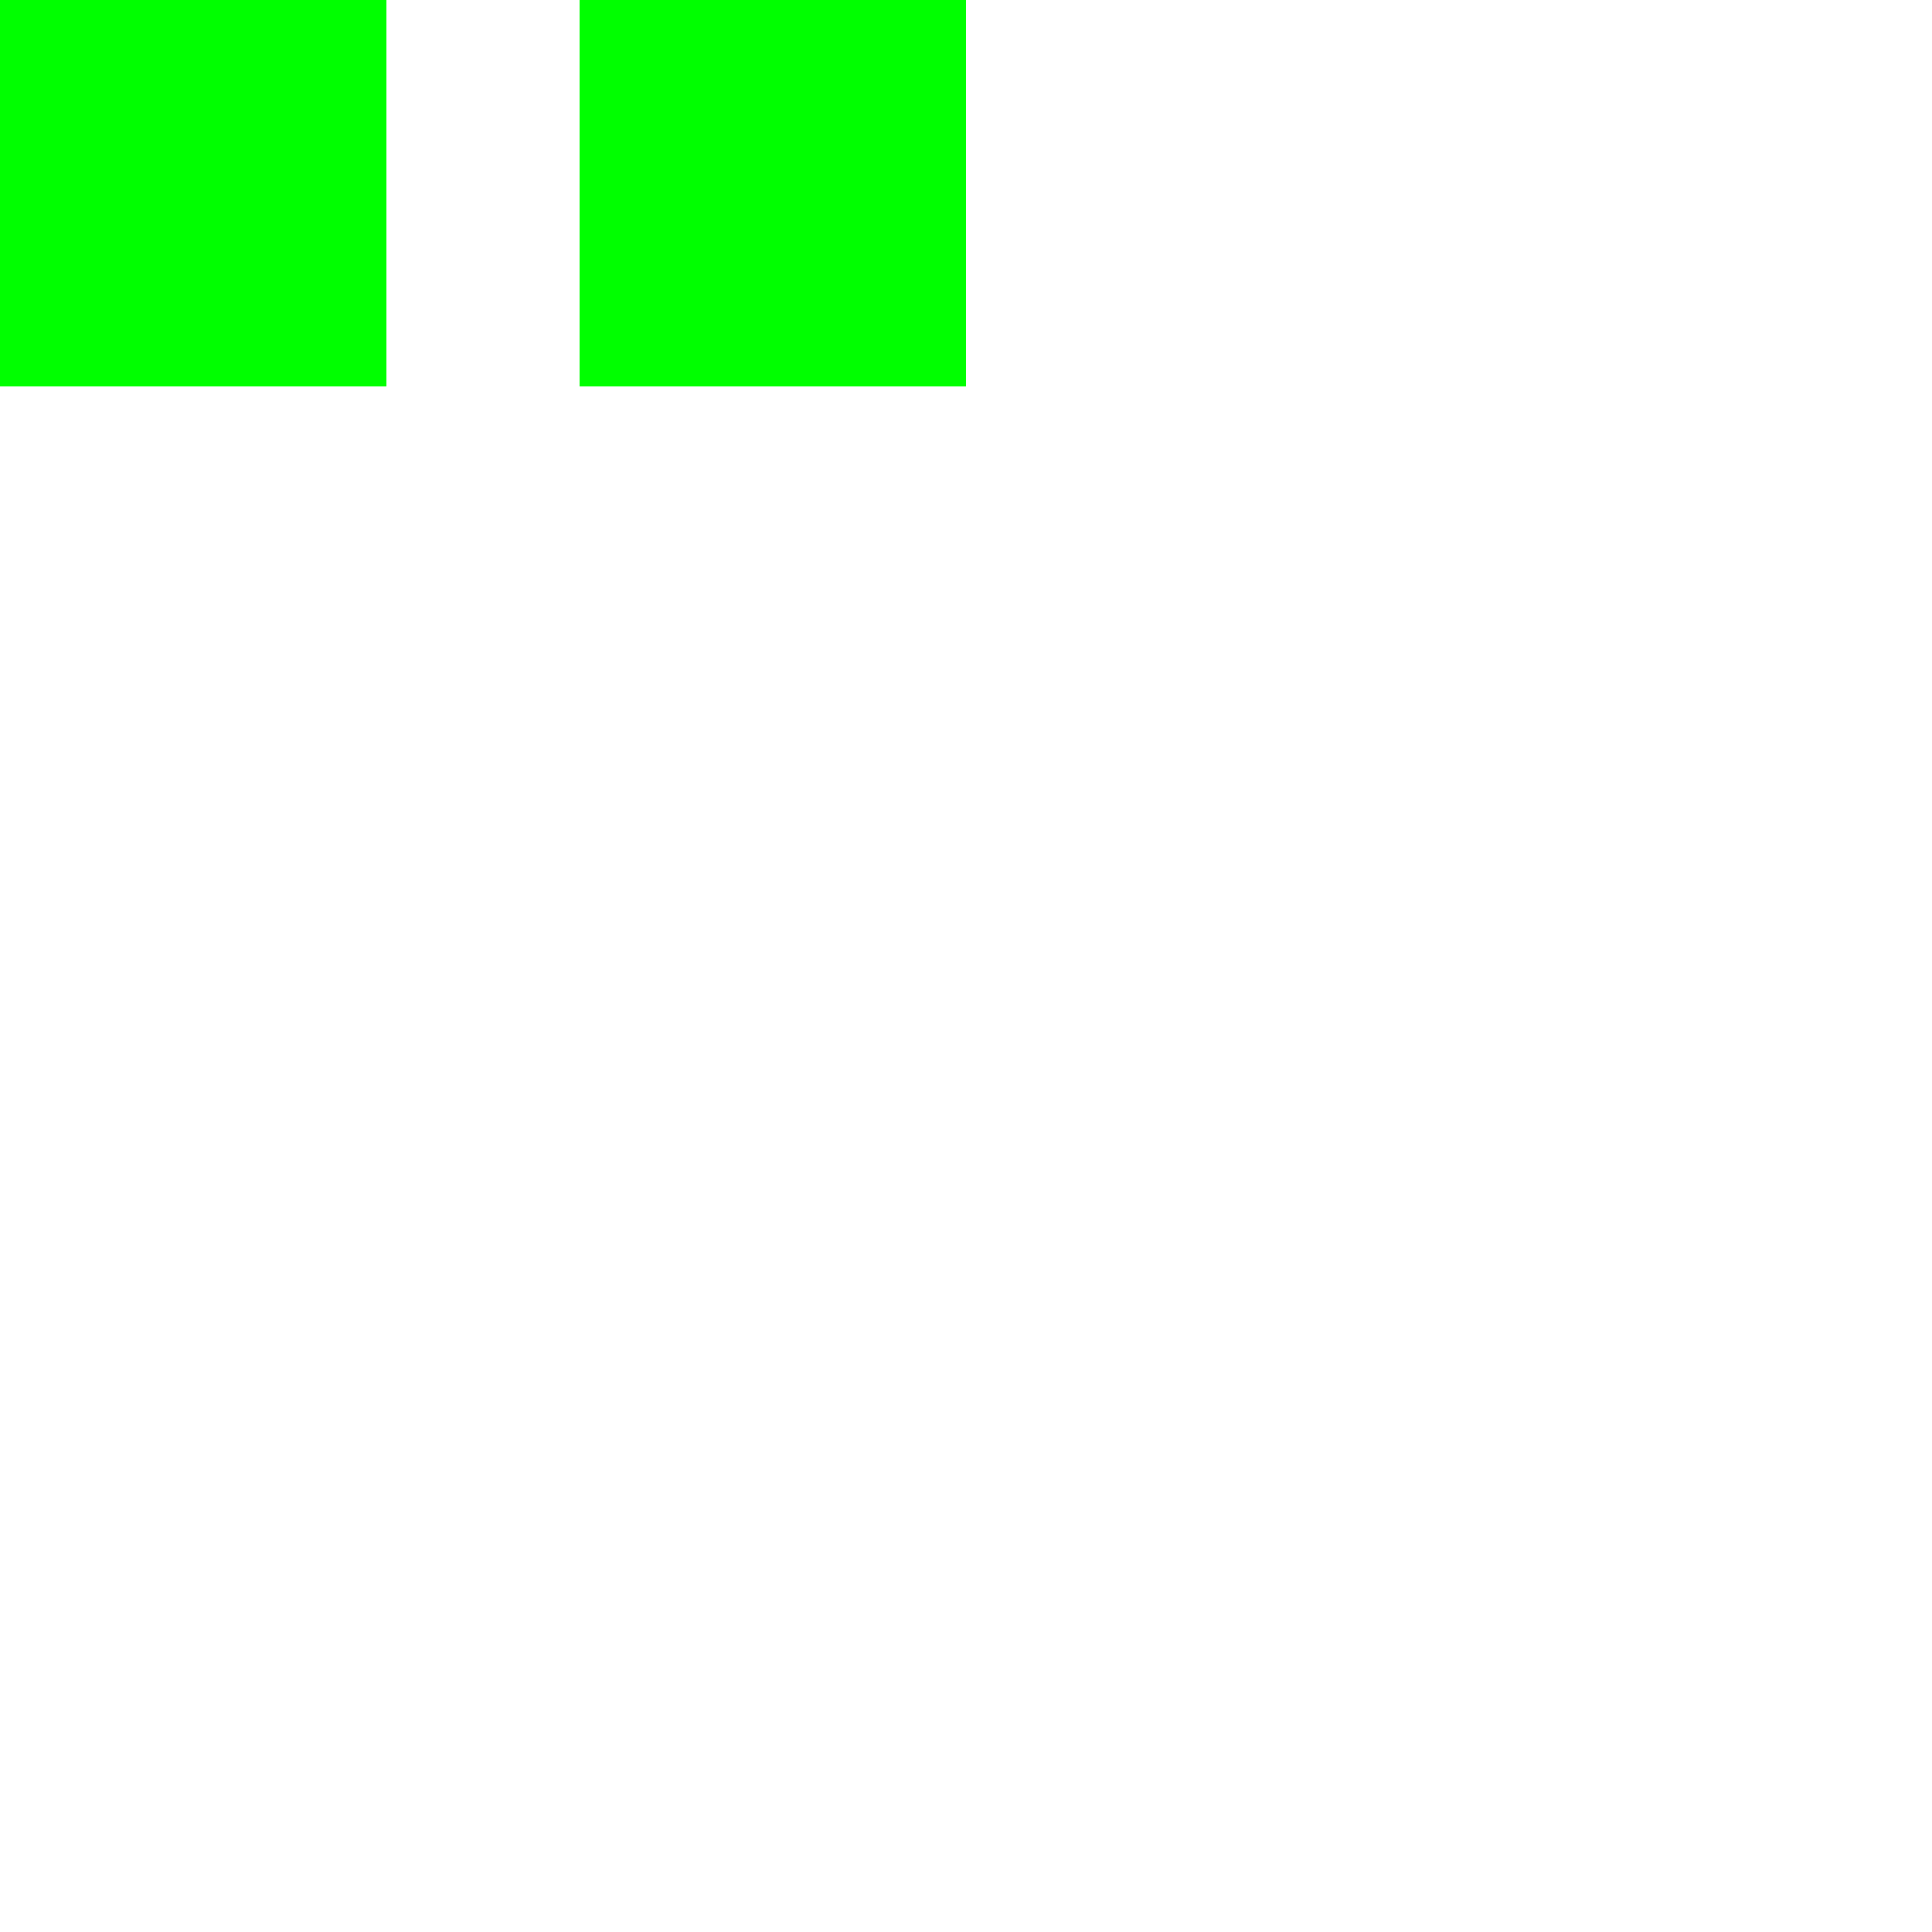
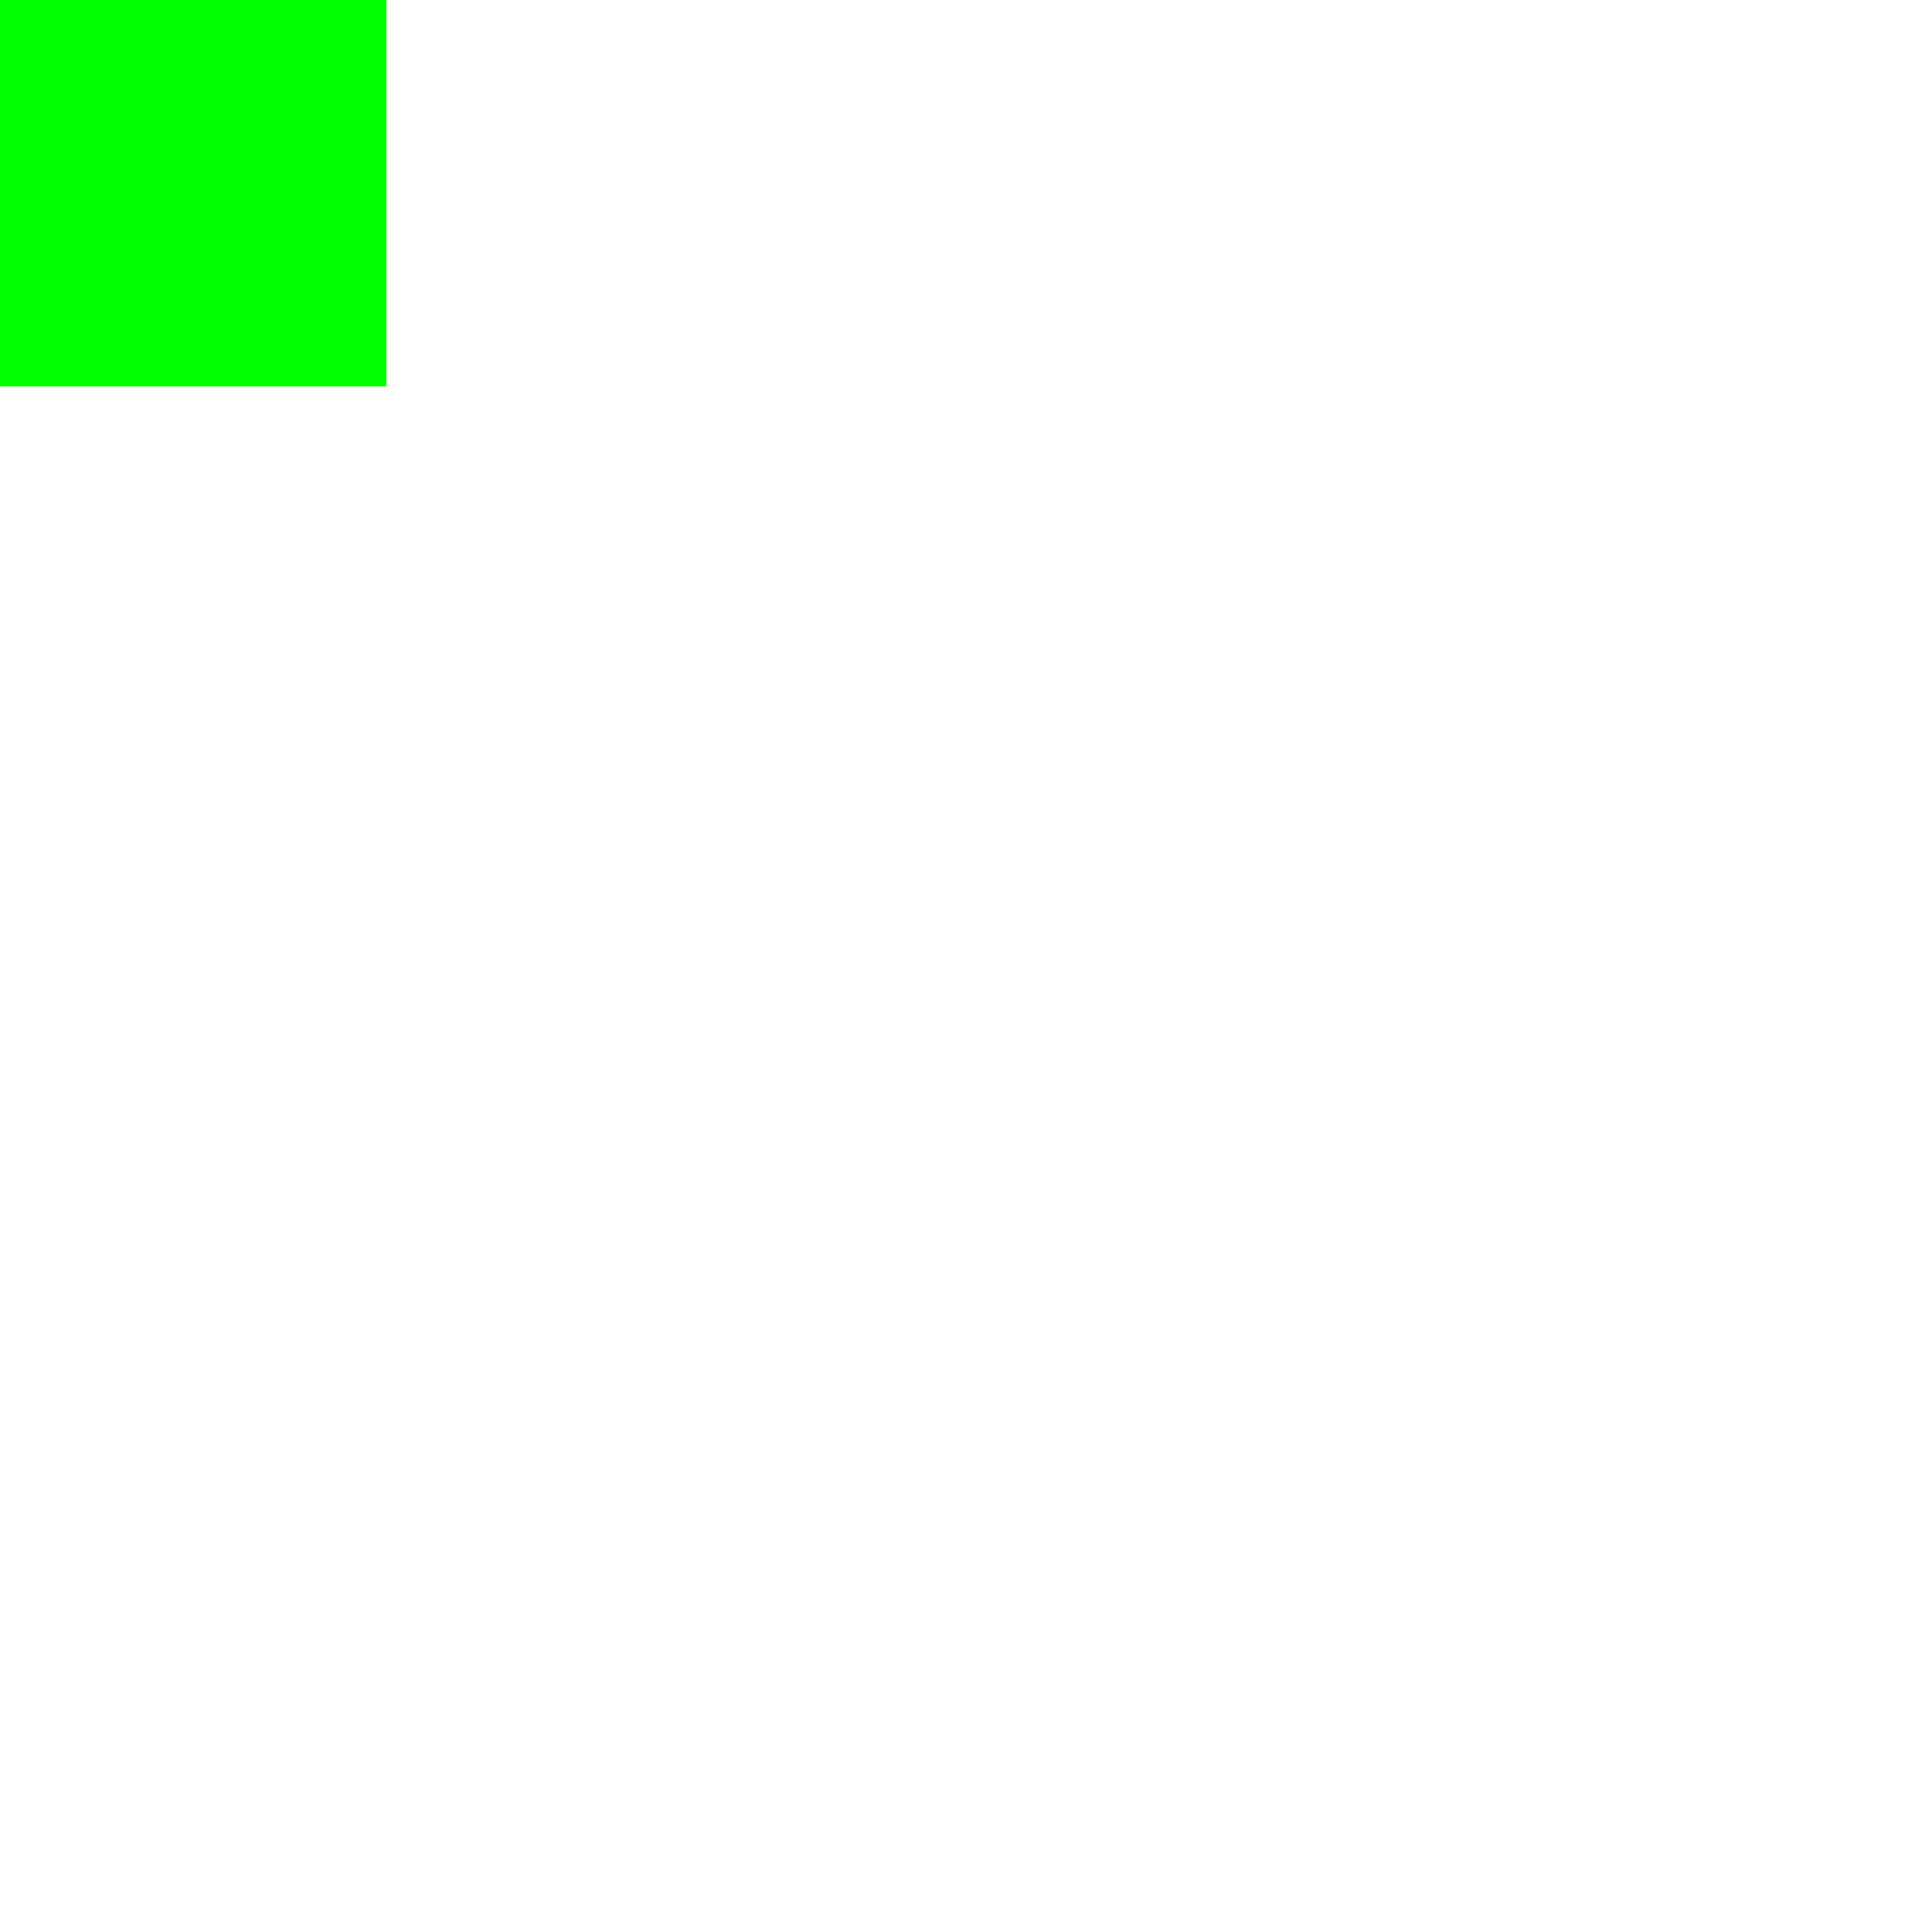
<svg xmlns="http://www.w3.org/2000/svg" width="500" height="500">
  <filter id="f1" filterUnits="userSpaceOnUse" primitiveUnits="userSpaceOnUse">
    <feFlood flood-color="#ff0000" result="flood" x="0" y="0" width="100" height="100" />
    <feBlend mode="normal" in="SourceGraphic" in2="flood" />
  </filter>
  <rect x="0" y="0" width="100" height="100" fill="#00ff00" filter="url(#f1)" />
-   <filter id="f2" filterUnits="userSpaceOnUse" primitiveUnits="userSpaceOnUse">
-     <feFlood flood-color="#ff0000" result="red" x="150" y="0" width="100" height="100" />
-     <feBlend mode="hard-light" in="SourceGraphic" in2="red" />
-   </filter>
-   <rect x="150" y="0" width="100" height="100" fill="#00ff00" filter="url(#f2)" />
</svg>
